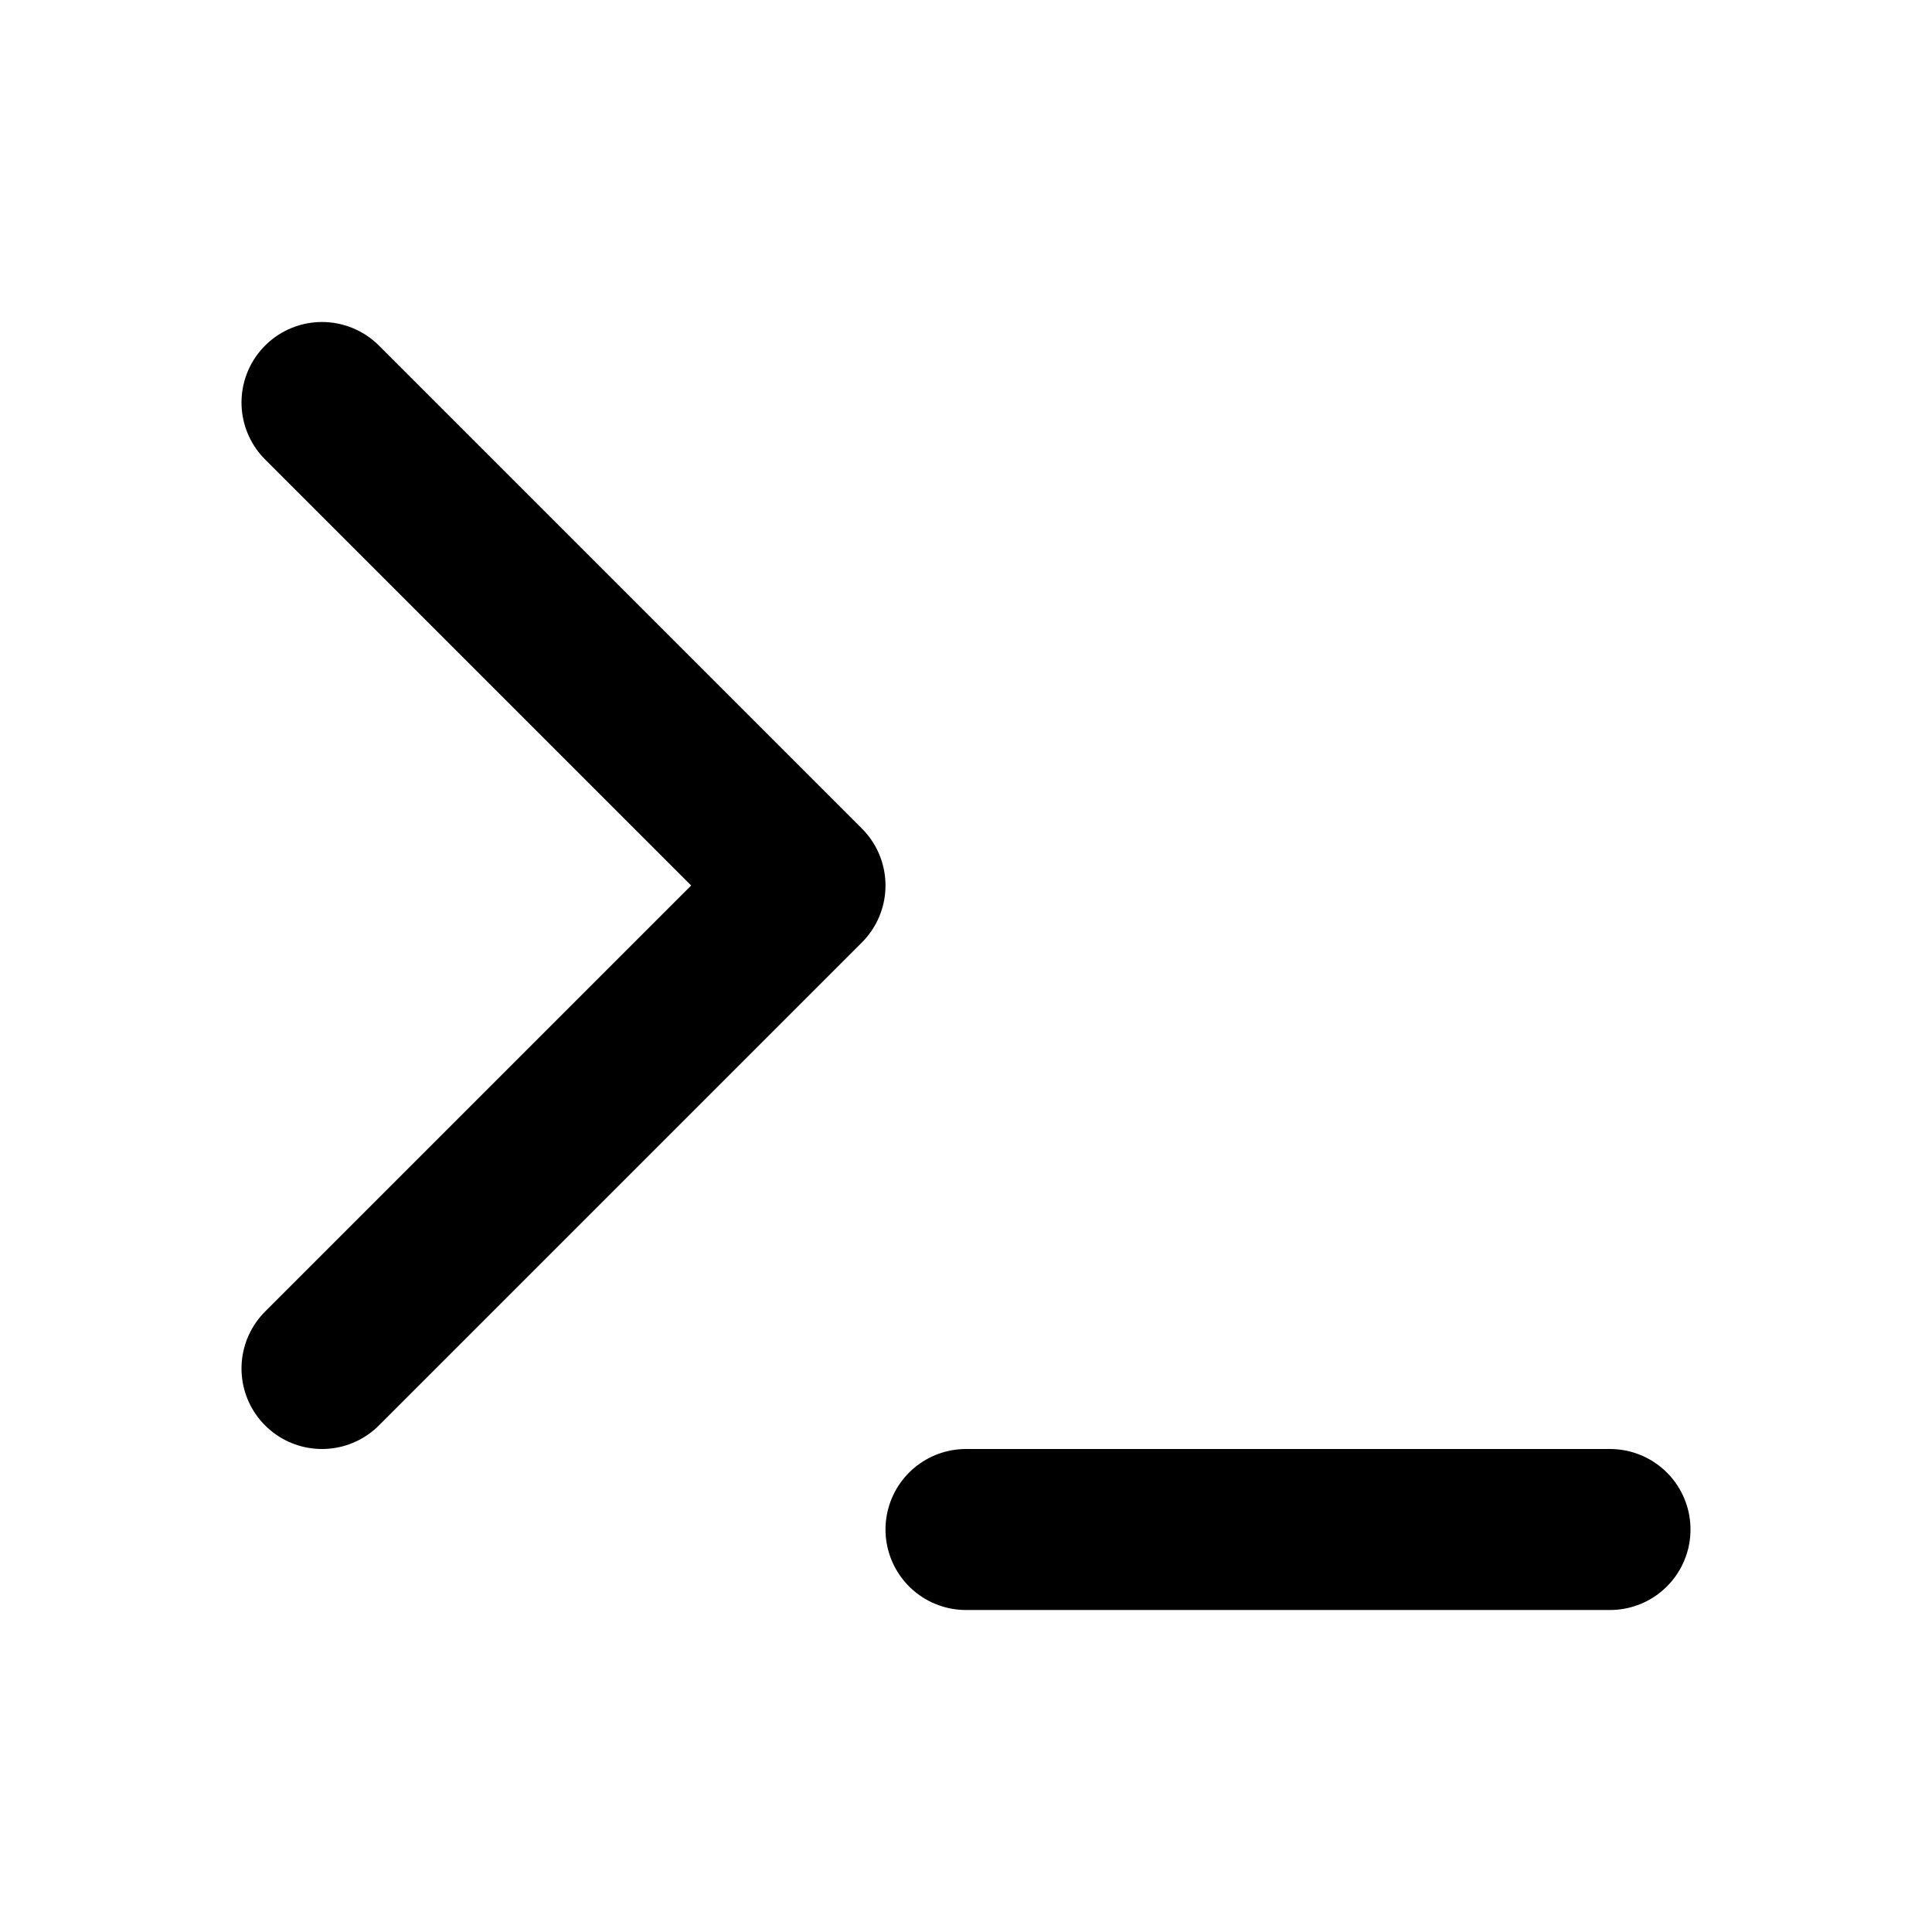
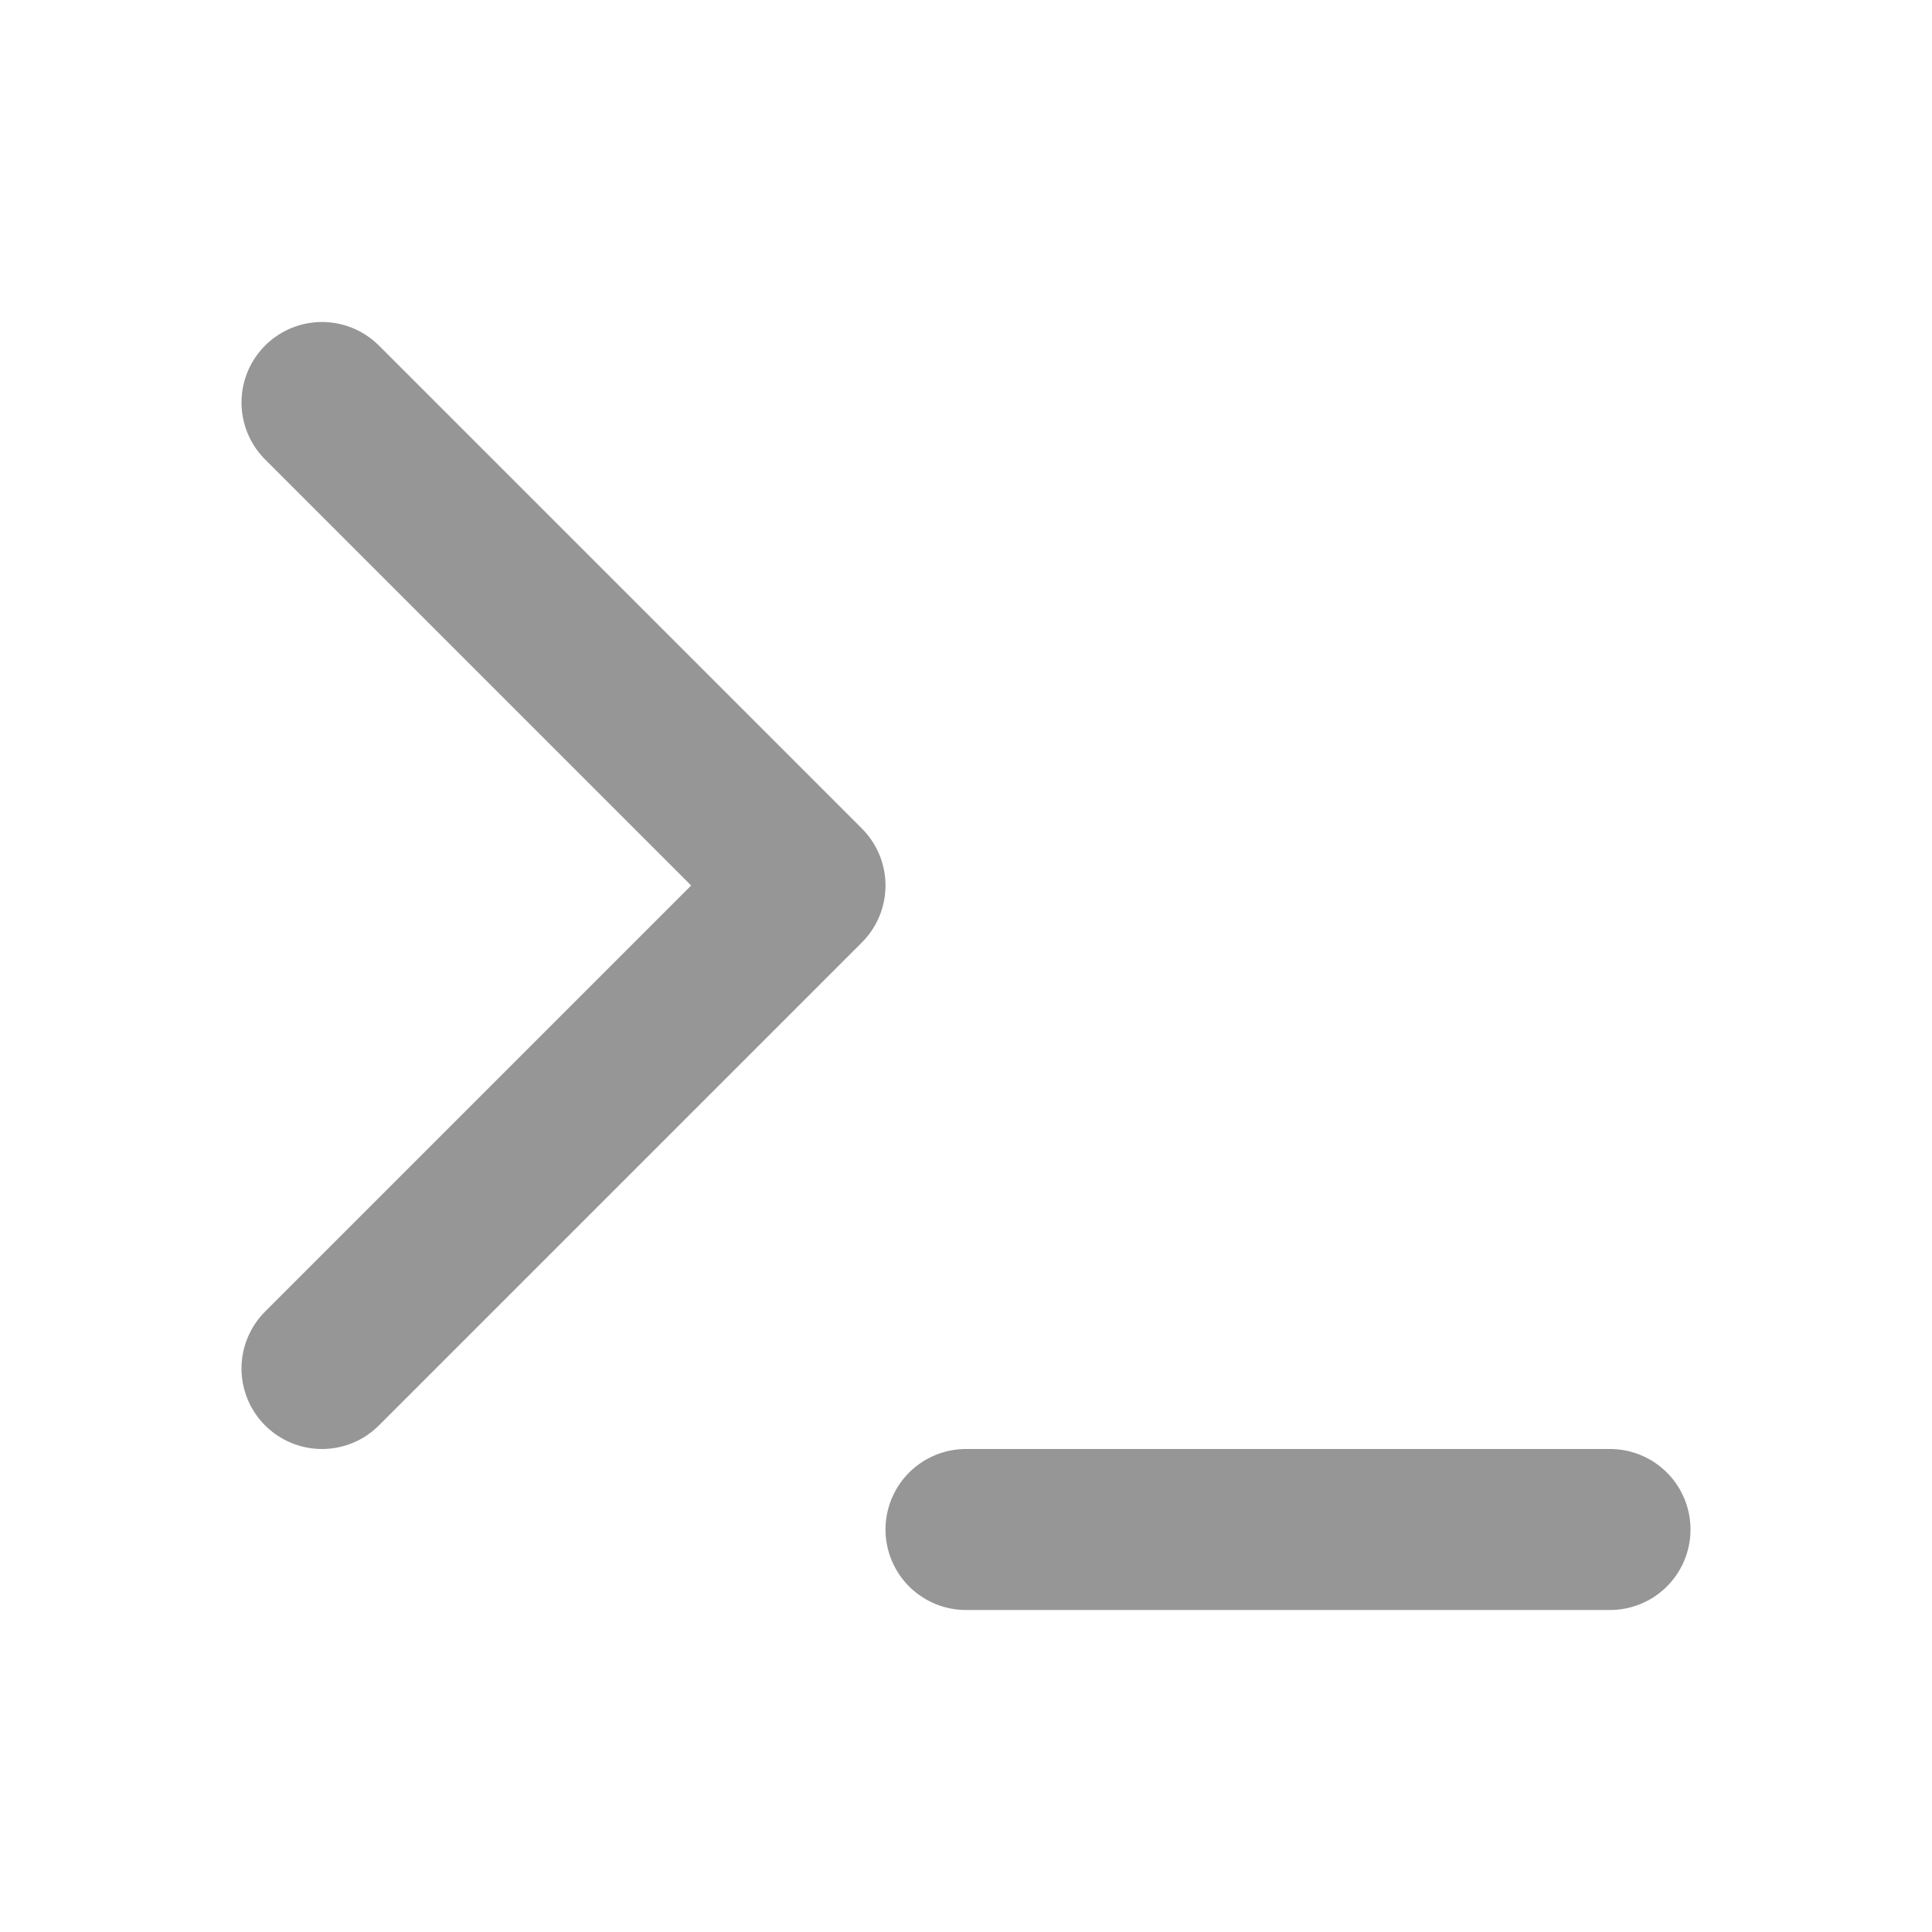
- <svg xmlns="http://www.w3.org/2000/svg" width="24" height="24" viewBox="0 0 24 24" fill="none" stroke="currentColor" stroke-width="2" stroke-linecap="round" stroke-linejoin="round" class="feather feather-terminal">
+ <svg xmlns="http://www.w3.org/2000/svg" width="24" height="24" viewBox="0 0 24 24" fill="none" stroke="#969696" stroke-width="2" stroke-linecap="round" stroke-linejoin="round" class="feather feather-terminal">
  <polyline points="4 17 10 11 4 5" />
  <line x1="12" y1="19" x2="20" y2="19" />
</svg>
